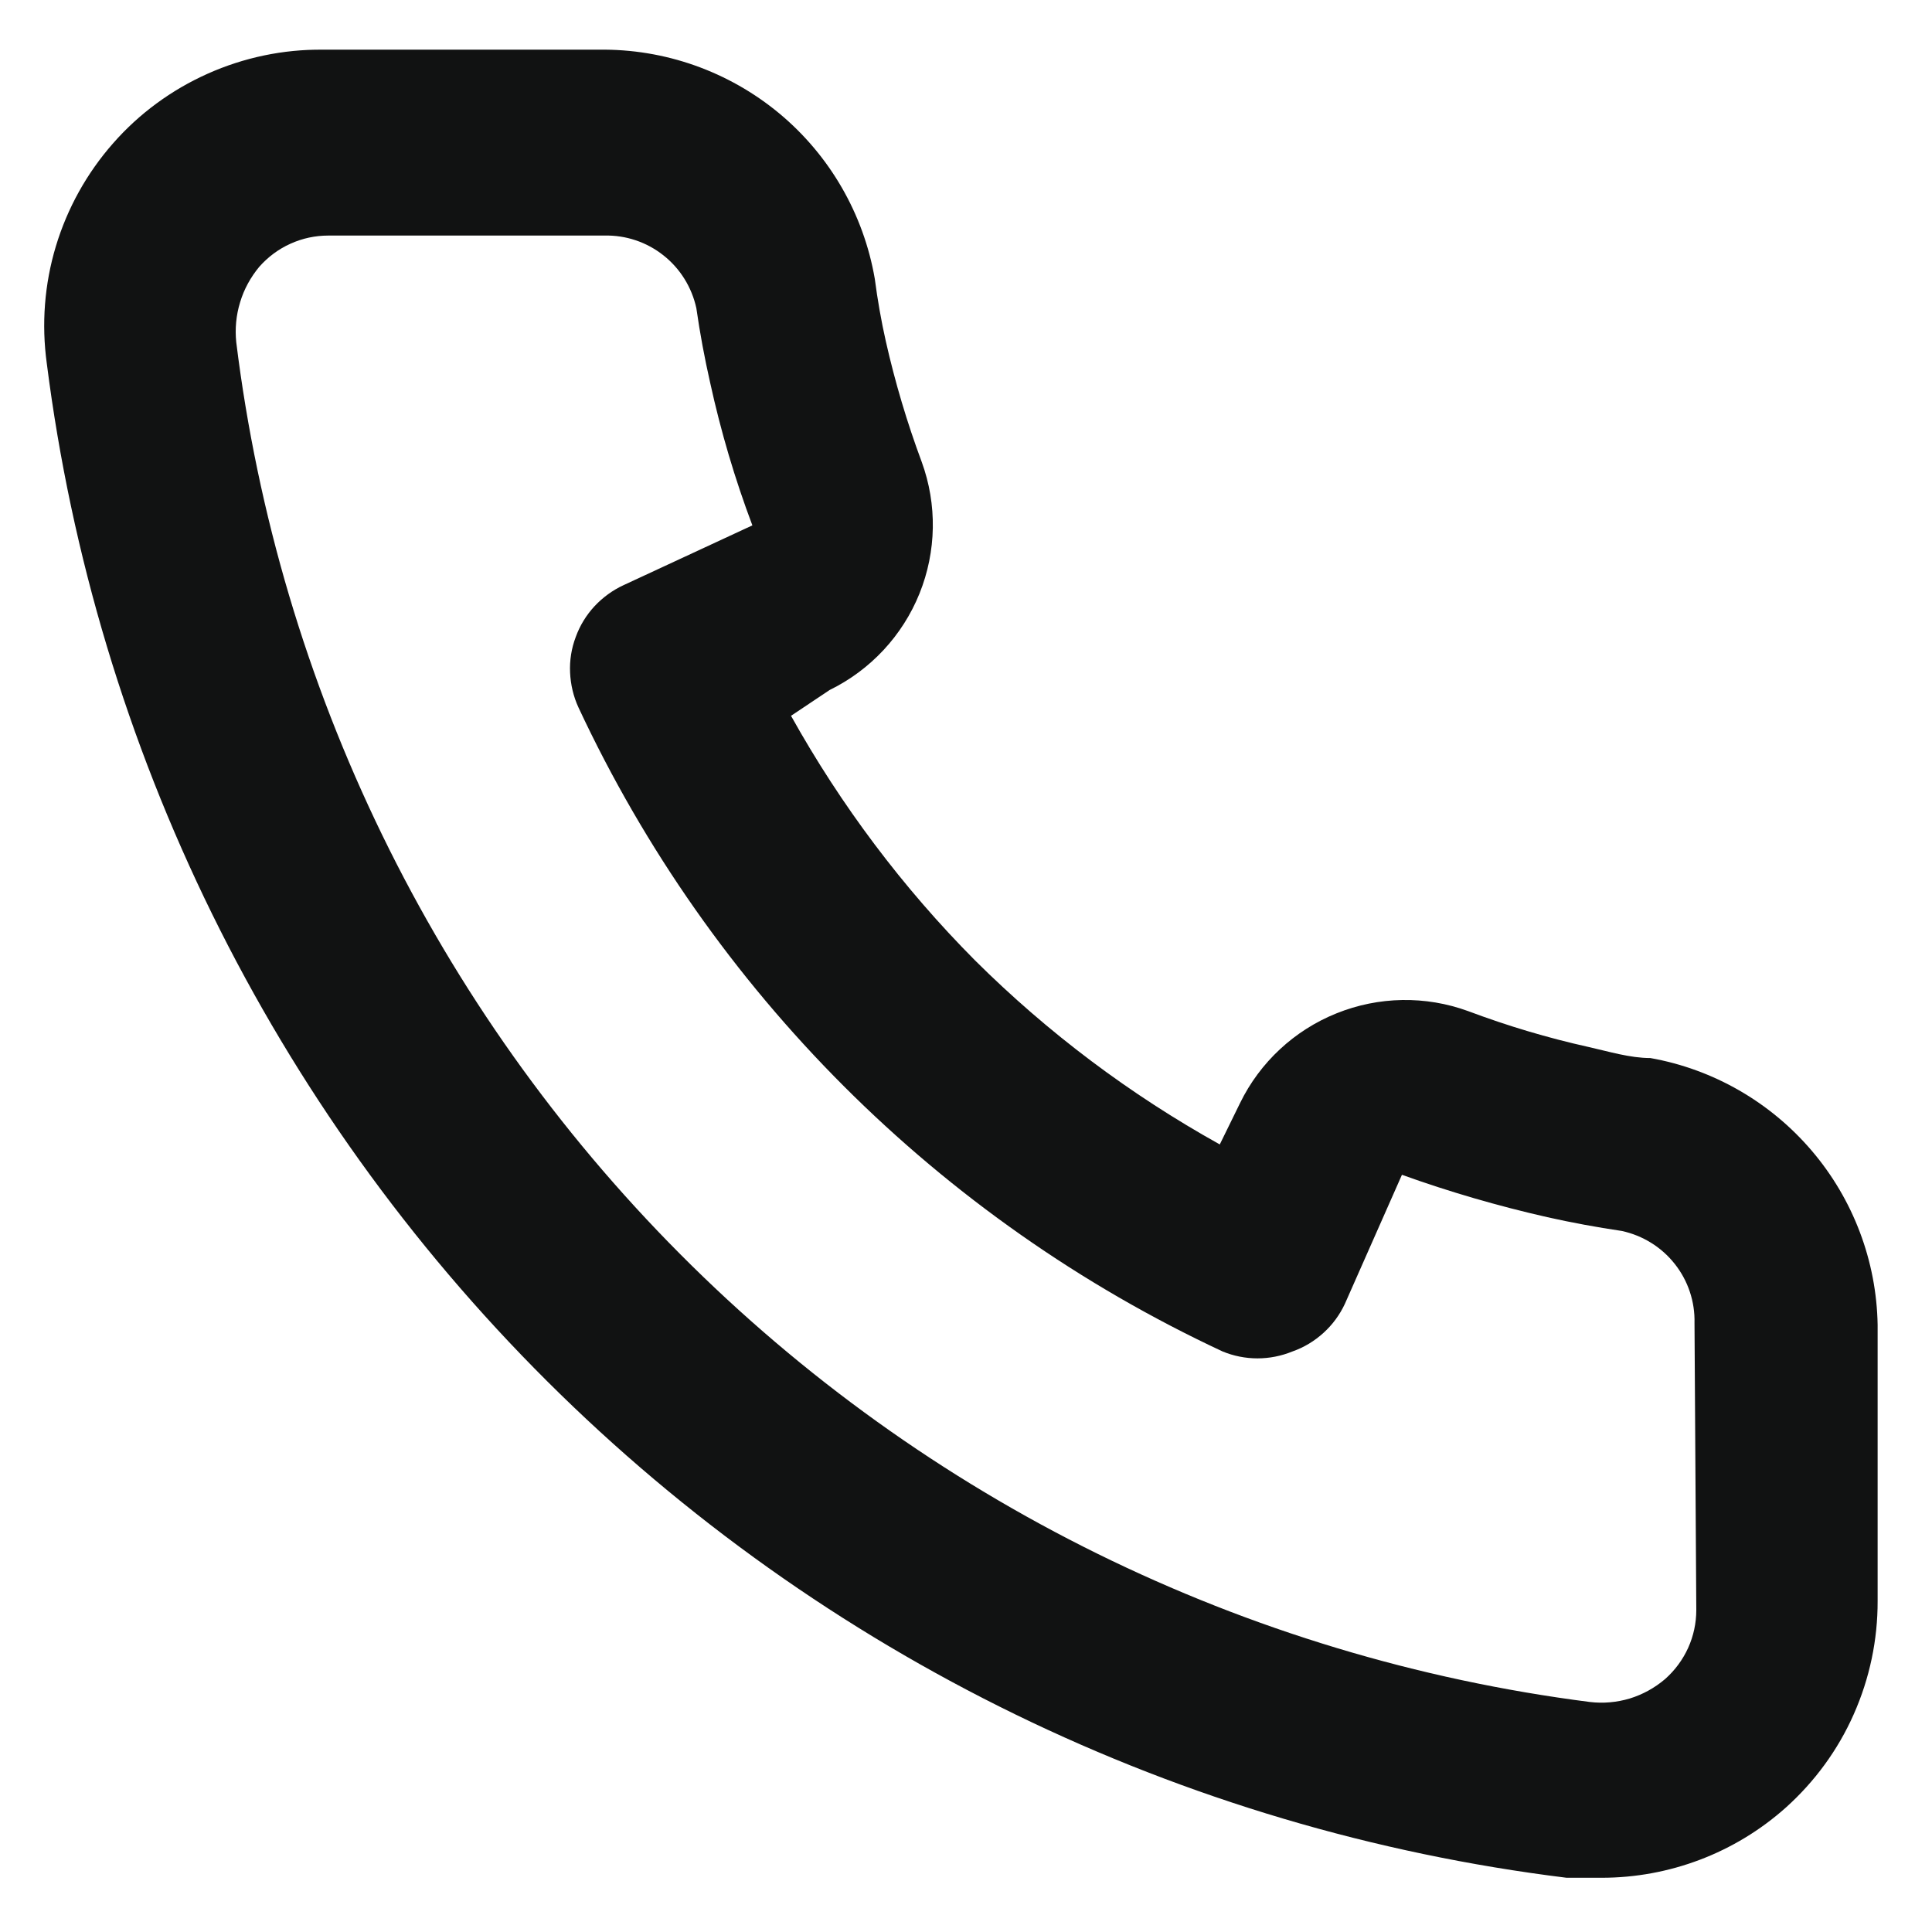
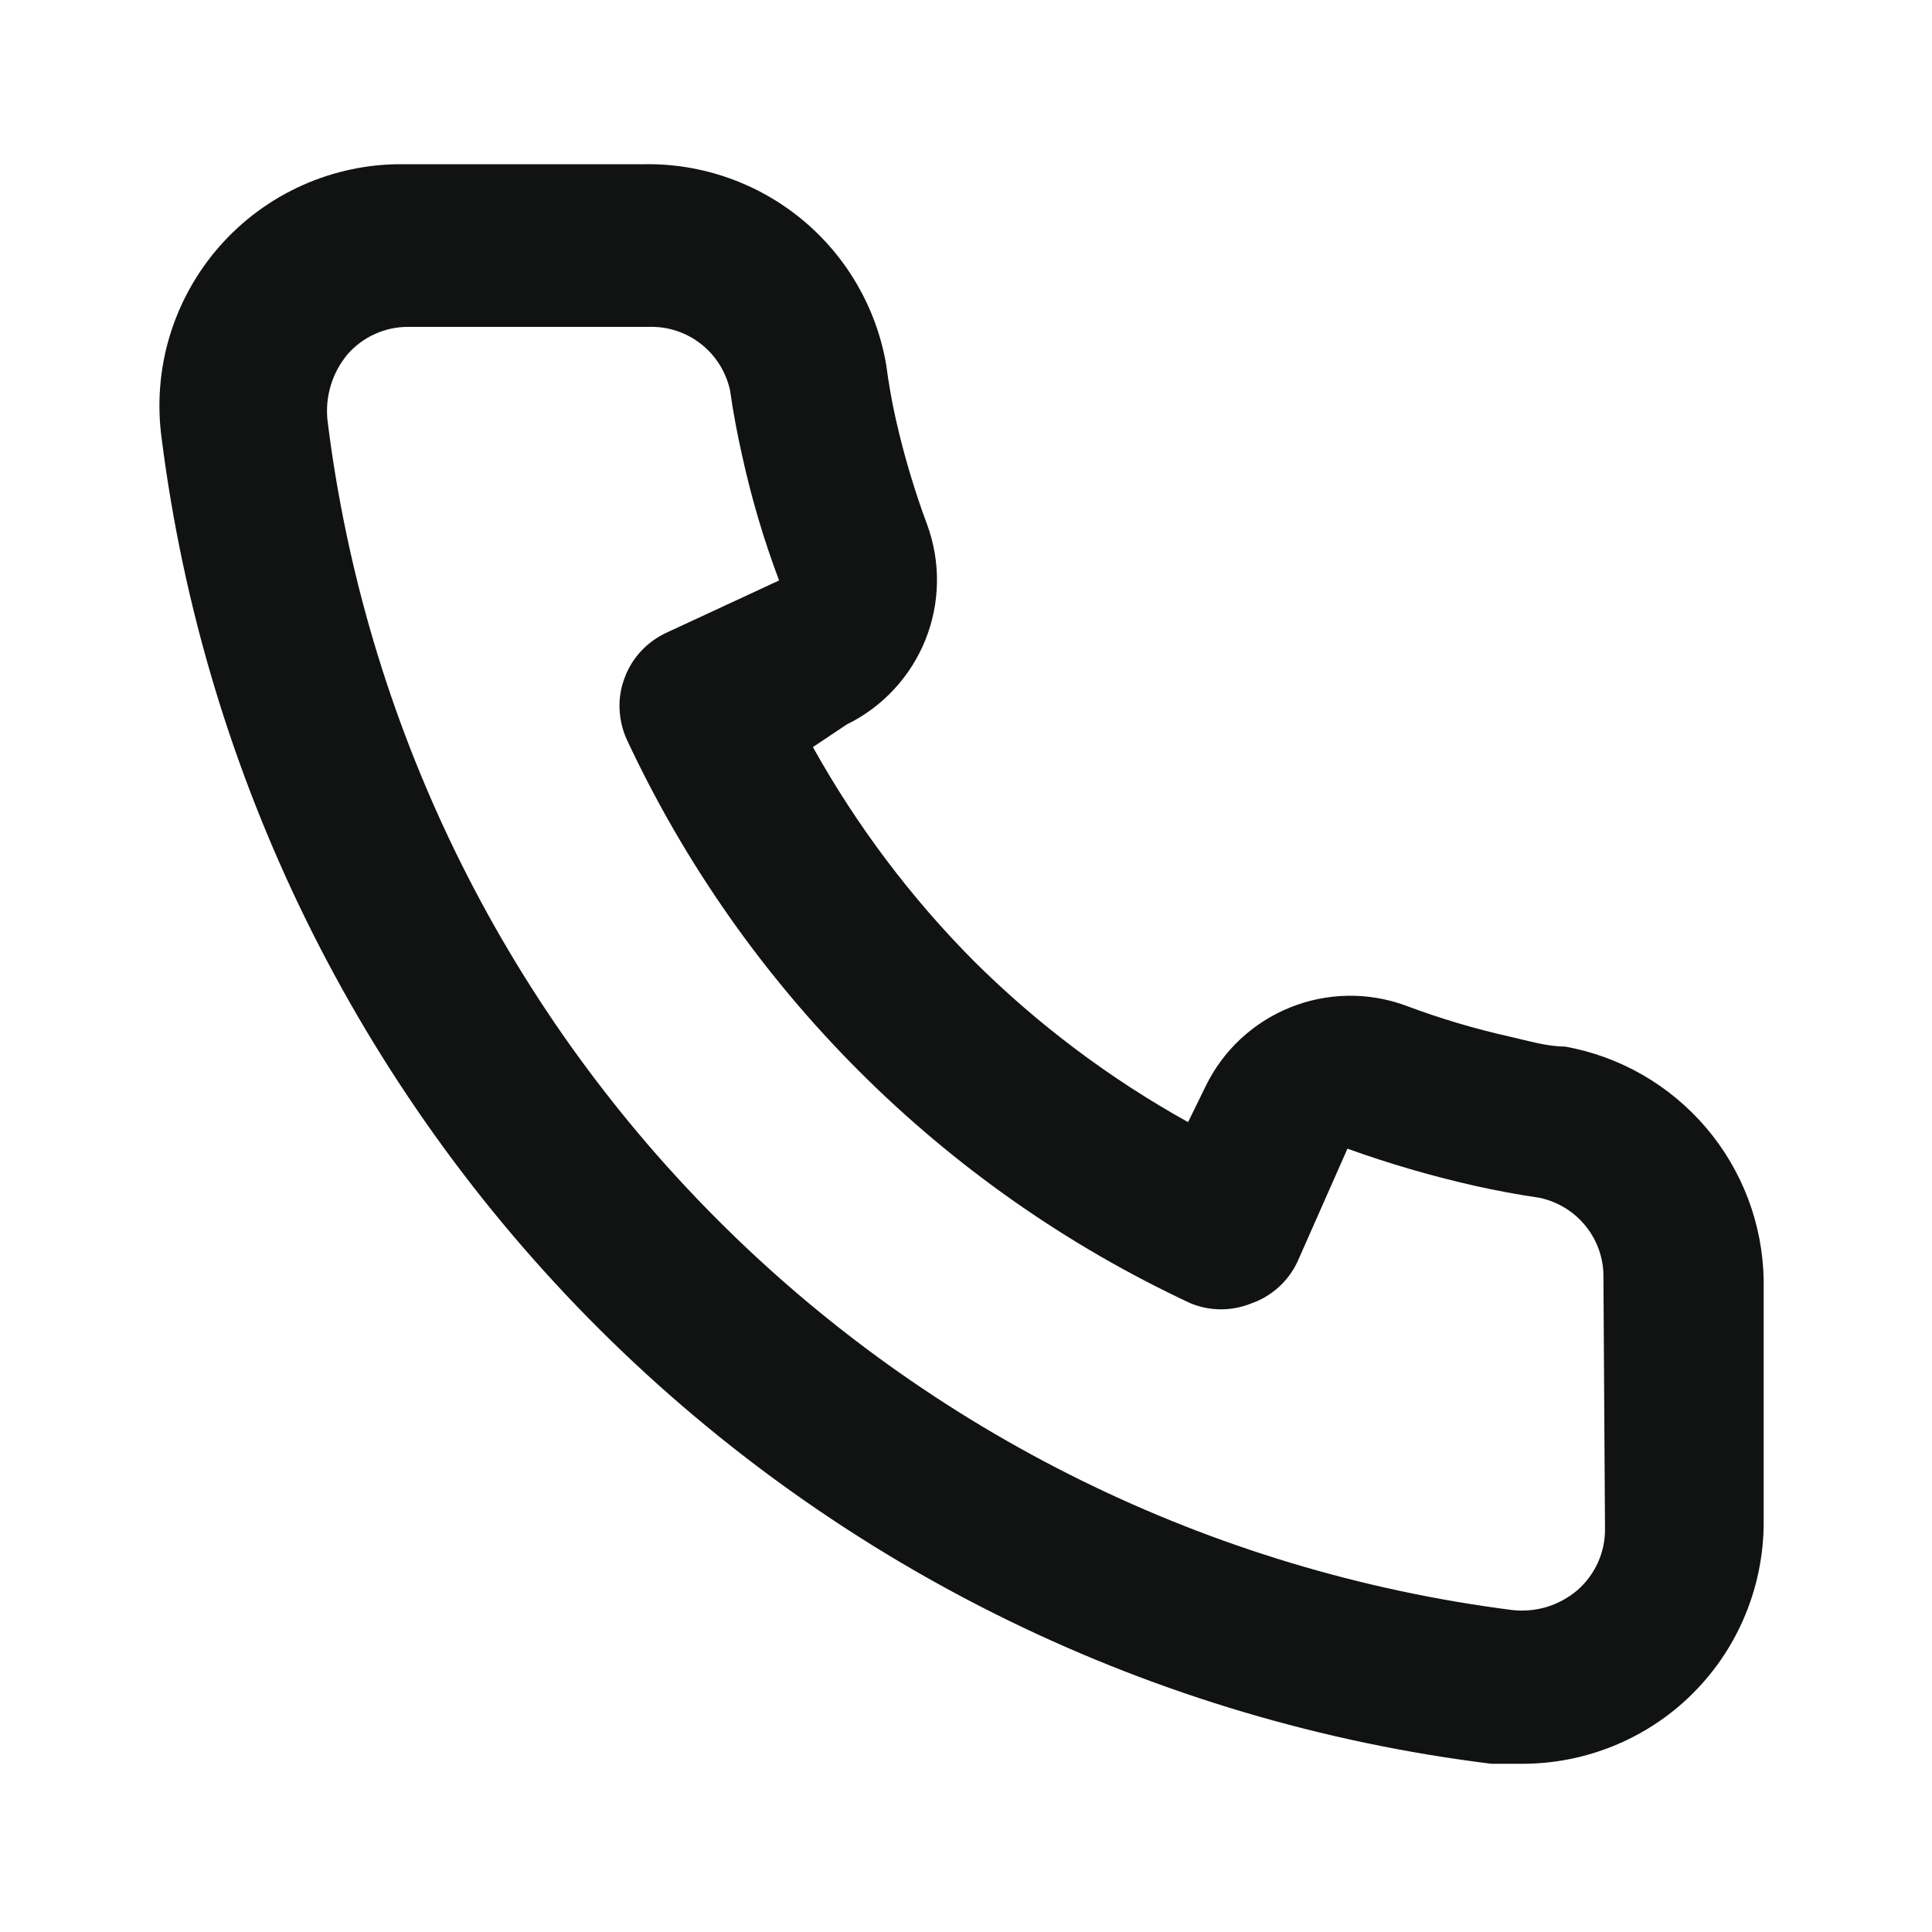
- <svg xmlns="http://www.w3.org/2000/svg" width="14" height="14" viewBox="0 0 14 14" fill="none">
-   <path d="M11.959 7.667C11.812 7.667 11.659 7.62 11.512 7.587C11.215 7.521 10.924 7.434 10.639 7.327C10.33 7.214 9.99 7.22 9.685 7.343C9.379 7.466 9.13 7.698 8.986 7.993L8.839 8.293C8.19 7.932 7.593 7.484 7.066 6.96C6.542 6.433 6.094 5.836 5.732 5.187L6.012 5C6.308 4.855 6.54 4.606 6.663 4.301C6.786 3.996 6.792 3.656 6.679 3.347C6.573 3.062 6.486 2.77 6.419 2.473C6.386 2.327 6.359 2.173 6.339 2.02C6.258 1.55 6.012 1.125 5.646 0.821C5.279 0.517 4.816 0.353 4.339 0.36H2.339C2.052 0.357 1.767 0.417 1.505 0.534C1.243 0.651 1.008 0.823 0.819 1.039C0.629 1.255 0.488 1.509 0.405 1.784C0.322 2.059 0.3 2.349 0.339 2.633C0.694 5.426 1.97 8.021 3.964 10.008C5.959 11.996 8.558 13.262 11.352 13.607H11.606C12.097 13.607 12.572 13.427 12.939 13.1C13.15 12.911 13.319 12.68 13.433 12.422C13.548 12.163 13.607 11.883 13.606 11.6V9.6C13.598 9.137 13.429 8.691 13.129 8.339C12.828 7.986 12.415 7.748 11.959 7.667ZM12.292 11.667C12.292 11.761 12.272 11.855 12.233 11.941C12.194 12.027 12.137 12.104 12.066 12.167C11.991 12.231 11.904 12.279 11.81 12.308C11.716 12.336 11.617 12.345 11.519 12.333C9.022 12.013 6.703 10.871 4.928 9.087C3.152 7.303 2.021 4.978 1.712 2.48C1.702 2.382 1.711 2.284 1.74 2.19C1.768 2.096 1.816 2.009 1.879 1.933C1.942 1.862 2.018 1.805 2.105 1.766C2.191 1.727 2.284 1.707 2.379 1.707H4.379C4.534 1.703 4.686 1.754 4.807 1.85C4.929 1.946 5.013 2.082 5.046 2.233C5.072 2.416 5.106 2.596 5.146 2.773C5.223 3.125 5.325 3.47 5.452 3.807L4.519 4.24C4.439 4.277 4.368 4.329 4.308 4.393C4.248 4.458 4.202 4.533 4.172 4.616C4.141 4.698 4.127 4.785 4.131 4.873C4.135 4.961 4.155 5.047 4.192 5.127C5.152 7.182 6.804 8.834 8.859 9.793C9.021 9.86 9.203 9.86 9.366 9.793C9.449 9.764 9.525 9.718 9.591 9.658C9.656 9.599 9.709 9.527 9.746 9.447L10.159 8.513C10.504 8.637 10.855 8.739 11.212 8.82C11.39 8.86 11.57 8.893 11.752 8.92C11.904 8.953 12.04 9.037 12.136 9.159C12.232 9.28 12.283 9.432 12.279 9.587L12.292 11.667Z" fill="#111212" />
+ <svg xmlns="http://www.w3.org/2000/svg" width="16" height="16" viewBox="0 0 16 16" fill="none">
+   <path d="M12.959 8.667C12.812 8.667 12.659 8.62 12.512 8.587C12.215 8.521 11.924 8.434 11.639 8.327C11.33 8.214 10.99 8.22 10.685 8.343C10.379 8.466 10.13 8.698 9.986 8.993L9.839 9.293C9.19 8.932 8.593 8.484 8.066 7.96C7.542 7.433 7.094 6.836 6.732 6.187L7.012 6C7.308 5.855 7.54 5.606 7.663 5.301C7.786 4.996 7.792 4.656 7.679 4.347C7.573 4.062 7.486 3.77 7.419 3.473C7.386 3.327 7.359 3.173 7.339 3.02C7.258 2.55 7.012 2.125 6.646 1.821C6.279 1.517 5.816 1.353 5.339 1.36H3.339C3.052 1.357 2.767 1.417 2.505 1.534C2.243 1.651 2.009 1.823 1.819 2.039C1.629 2.255 1.488 2.509 1.405 2.784C1.322 3.059 1.3 3.349 1.339 3.633C1.694 6.426 2.97 9.021 4.964 11.008C6.959 12.996 9.558 14.262 12.352 14.607H12.606C13.097 14.607 13.572 14.427 13.939 14.1C14.15 13.911 14.319 13.68 14.433 13.422C14.548 13.163 14.607 12.883 14.606 12.6V10.6C14.598 10.137 14.429 9.691 14.129 9.339C13.828 8.986 13.415 8.748 12.959 8.667V8.667ZM13.292 12.667C13.292 12.761 13.272 12.855 13.233 12.941C13.194 13.027 13.137 13.104 13.066 13.167C12.991 13.231 12.904 13.279 12.81 13.308C12.716 13.336 12.617 13.345 12.519 13.333C10.022 13.013 7.703 11.871 5.928 10.087C4.152 8.303 3.021 5.978 2.712 3.48C2.702 3.382 2.711 3.284 2.74 3.19C2.768 3.096 2.816 3.009 2.879 2.933C2.942 2.862 3.018 2.805 3.105 2.766C3.191 2.727 3.284 2.707 3.379 2.707H5.379C5.534 2.703 5.686 2.754 5.807 2.85C5.929 2.946 6.013 3.082 6.046 3.233C6.072 3.416 6.106 3.596 6.146 3.773C6.223 4.125 6.325 4.47 6.452 4.807L5.519 5.24C5.439 5.277 5.368 5.329 5.308 5.393C5.248 5.458 5.202 5.533 5.172 5.616C5.141 5.698 5.127 5.785 5.131 5.873C5.135 5.961 5.155 6.047 5.192 6.127C6.152 8.182 7.804 9.834 9.859 10.793C10.021 10.86 10.203 10.86 10.366 10.793C10.449 10.764 10.525 10.718 10.591 10.658C10.656 10.599 10.709 10.527 10.746 10.447L11.159 9.513C11.504 9.637 11.855 9.739 12.212 9.82C12.39 9.86 12.57 9.893 12.752 9.92C12.904 9.953 13.04 10.037 13.136 10.159C13.232 10.28 13.283 10.432 13.279 10.587L13.292 12.667Z" fill="#111212" />
</svg>
